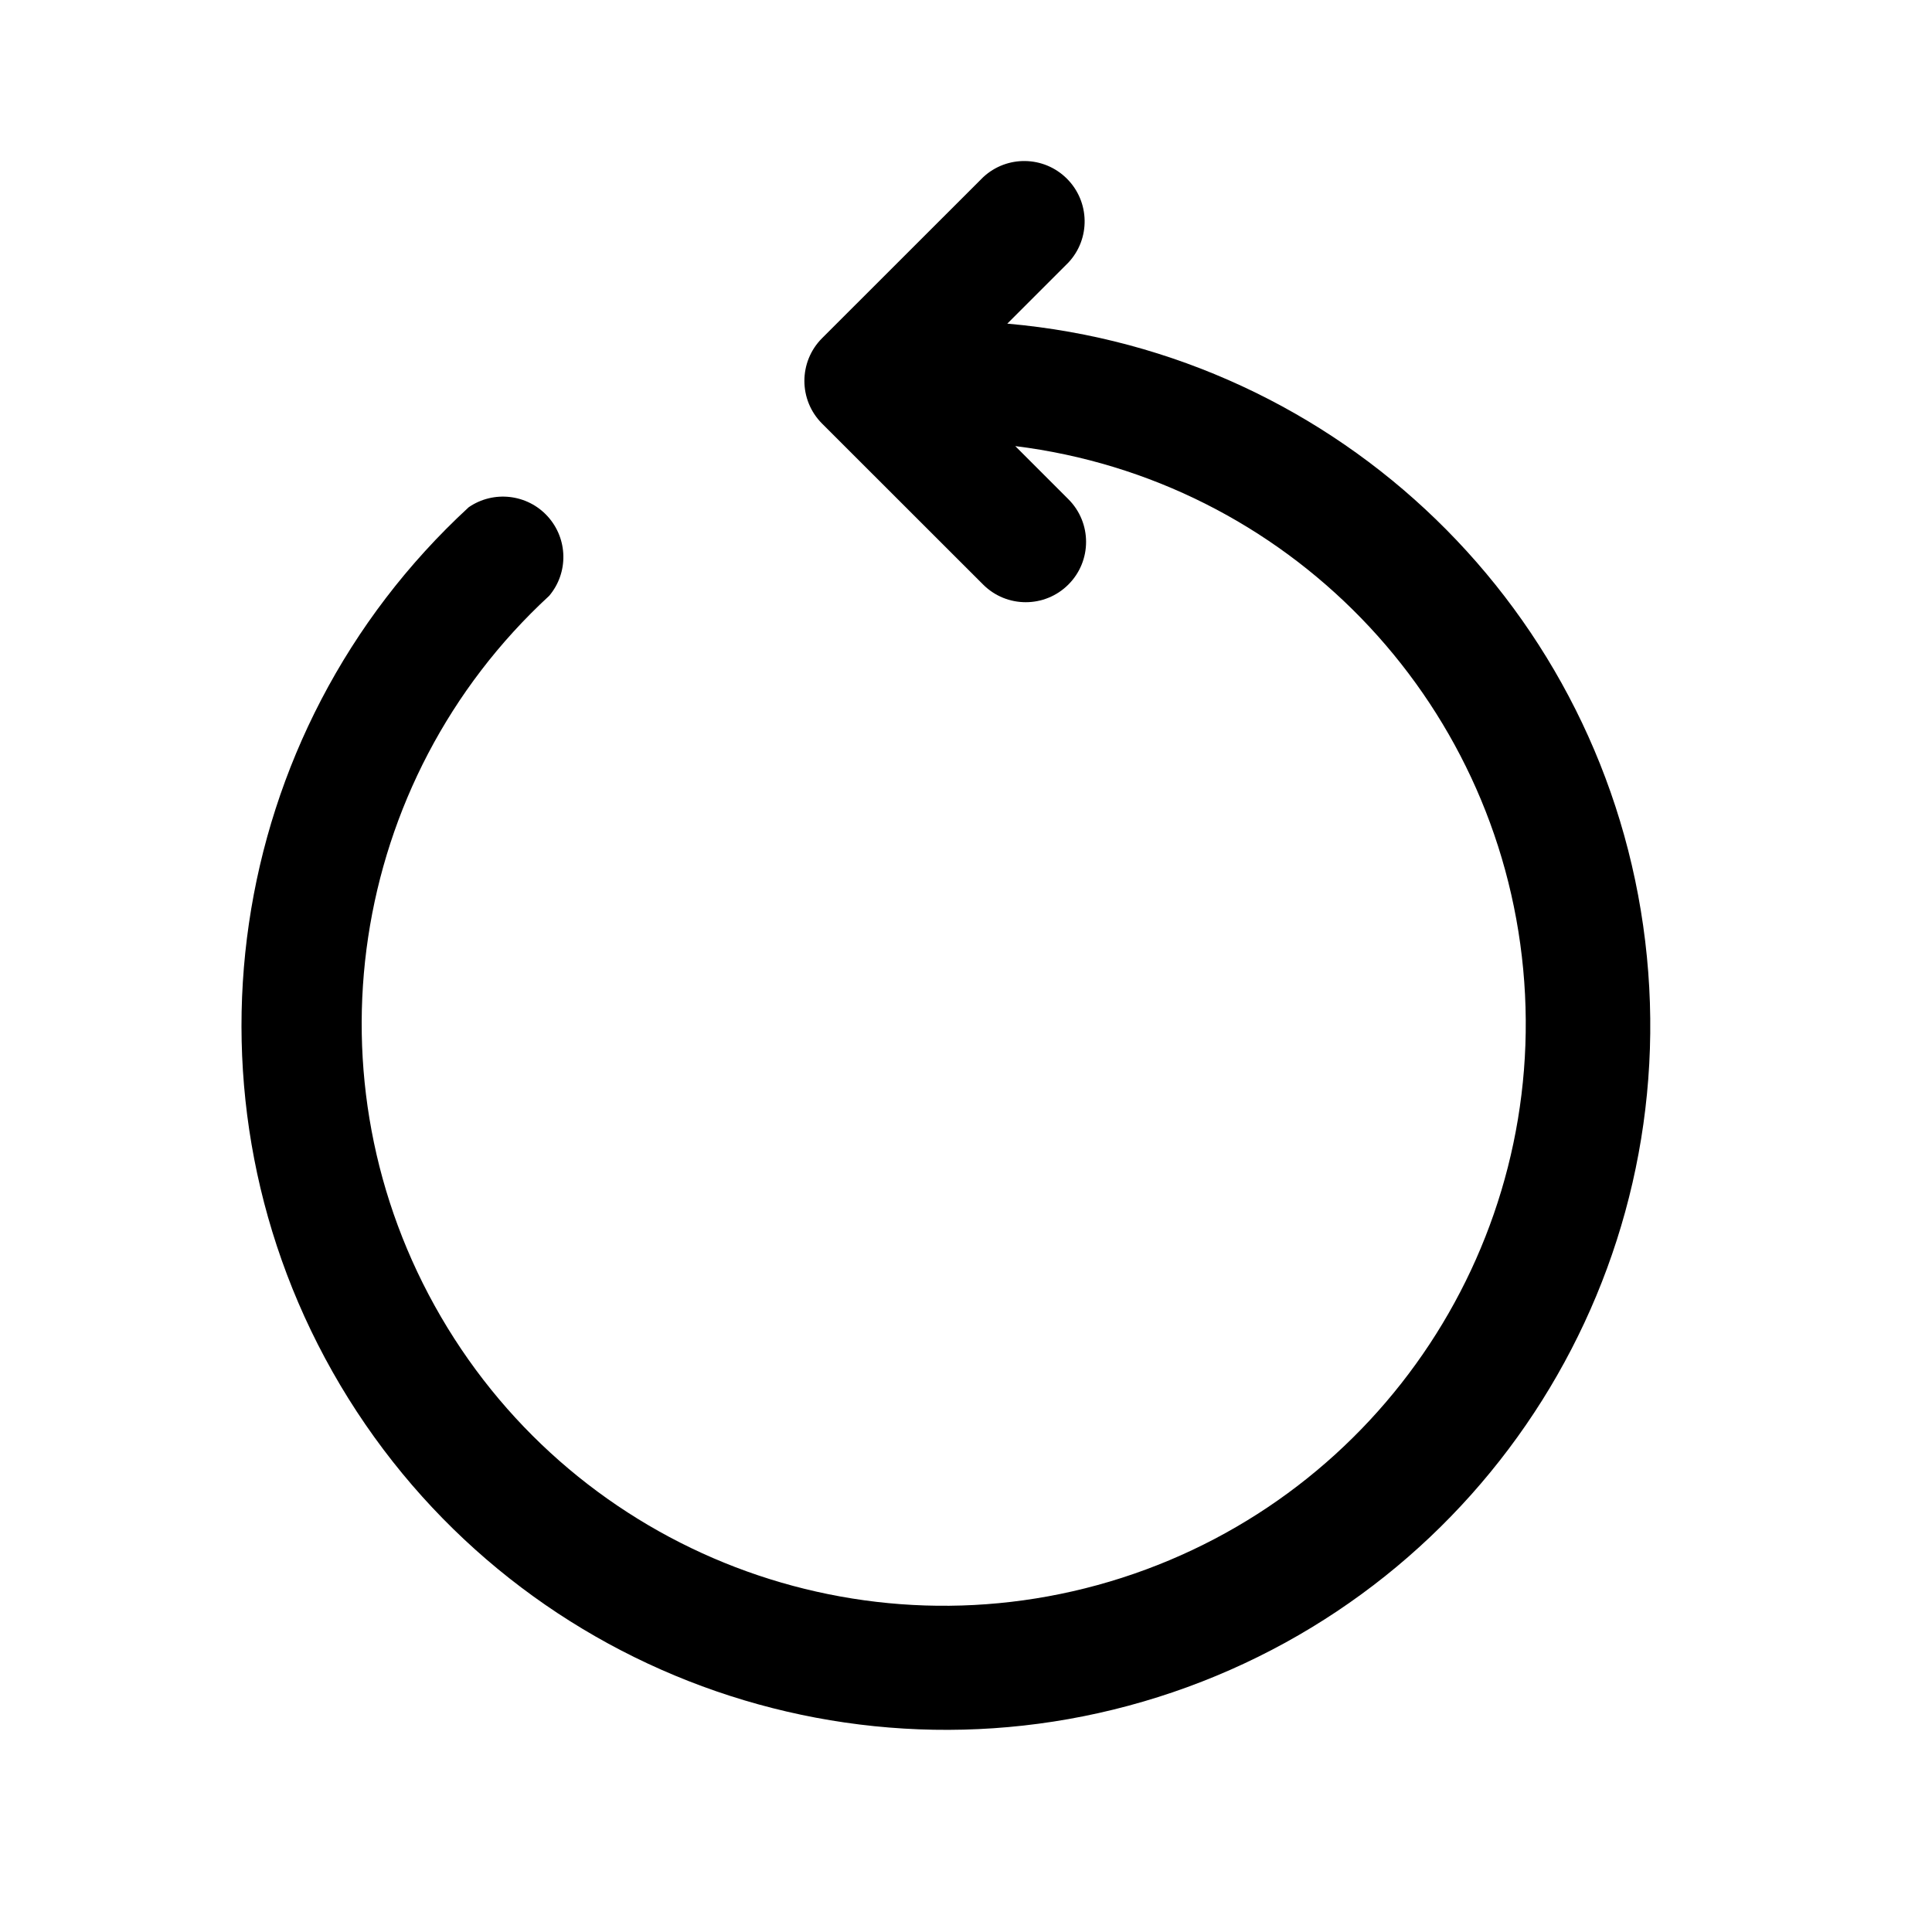
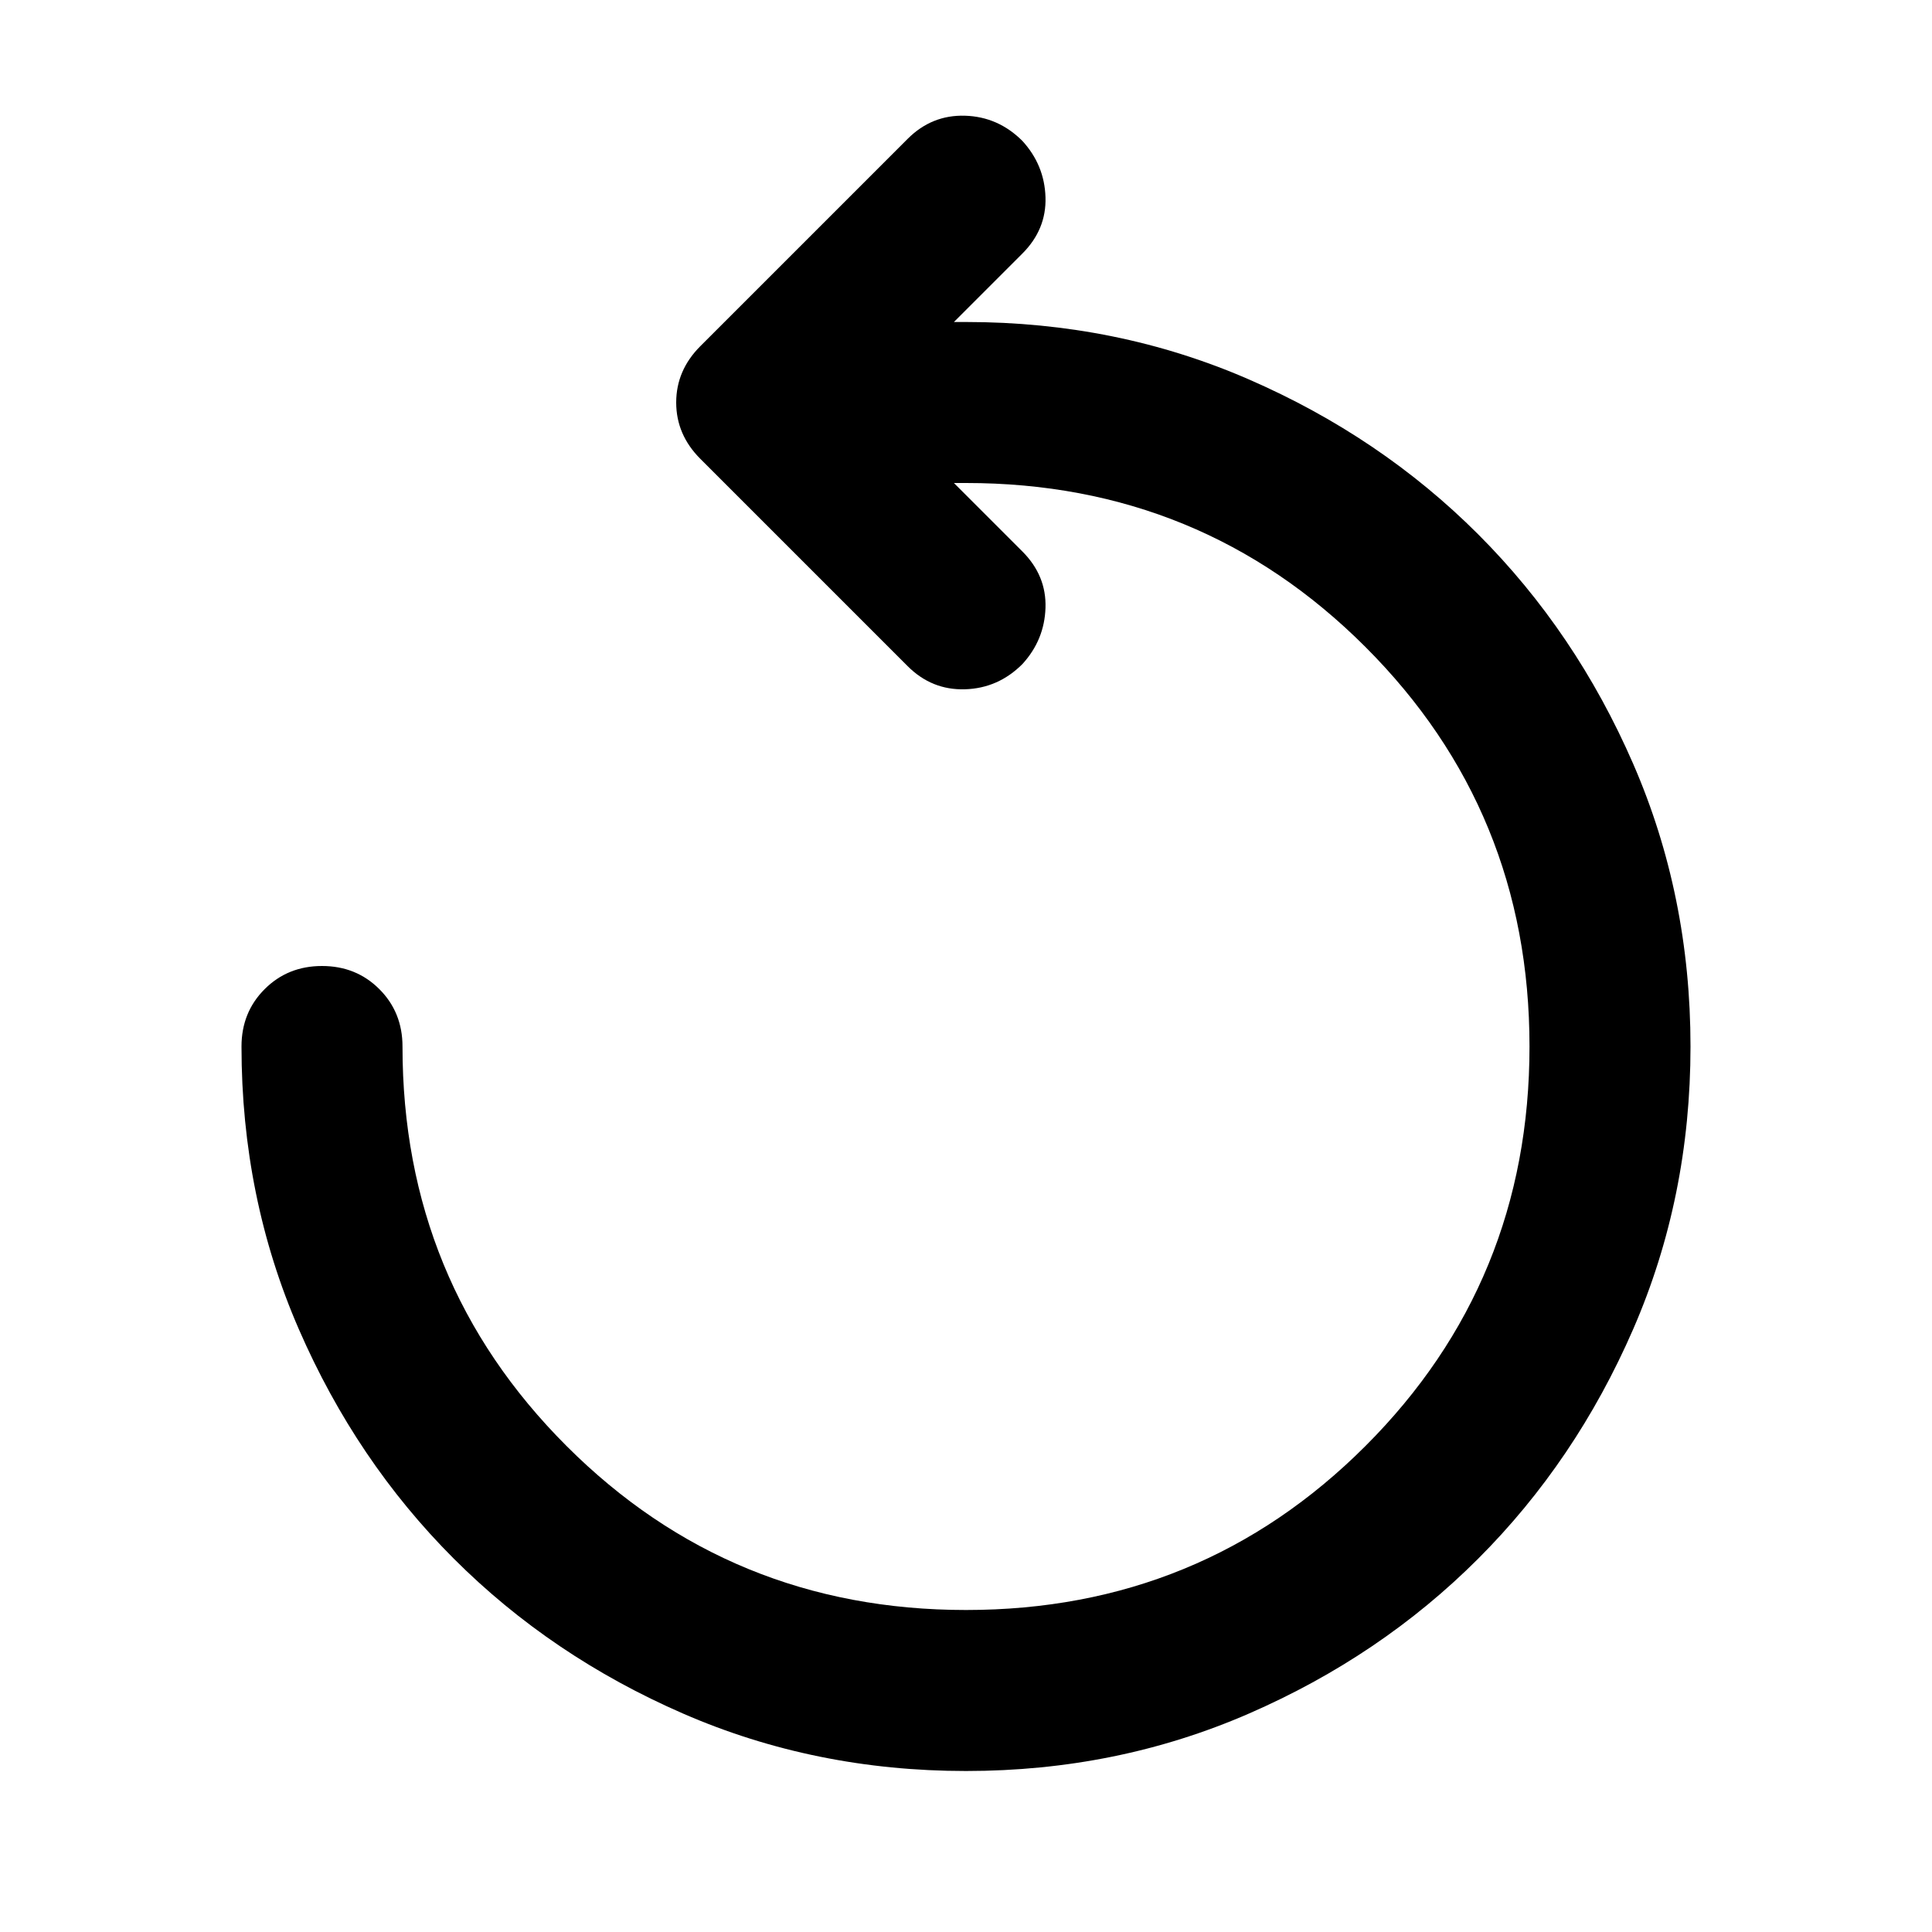
- <svg xmlns="http://www.w3.org/2000/svg" width="100%" height="100%" viewBox="0 0 20 20" fill="none">
-   <path d="M10.427 3.351L11.06 2.718C11.29 2.472 11.283 2.088 11.045 1.85C10.807 1.612 10.423 1.605 10.177 1.835L8.51 3.501C8.266 3.745 8.266 4.141 8.51 4.385L10.177 6.051C10.421 6.295 10.816 6.295 11.06 6.051C11.304 5.807 11.304 5.412 11.06 5.168L10.51 4.618C13.316 4.966 15.503 7.218 15.768 10.033C16.033 12.848 14.304 15.469 11.612 16.334C8.92 17.198 5.989 16.075 4.565 13.632C3.14 11.189 3.606 8.085 5.685 6.168C5.887 5.929 5.88 5.577 5.669 5.345C5.459 5.114 5.109 5.074 4.852 5.251C2.317 7.586 1.763 11.377 3.523 14.34C5.284 17.302 8.878 18.628 12.141 17.518C15.403 16.407 17.443 13.165 17.031 9.743C16.619 6.321 13.868 3.655 10.435 3.351H10.427Z" fill="currentColor" />
+ <svg xmlns="http://www.w3.org/2000/svg" width="24" height="24" viewBox="0 -960 960 960" fill="currentColor">
+   <path d="M339.5-108.5q-65.5-28.5-114-77t-77-114Q120-365 120-440q0-17 11.5-28.5T160-480q17 0 28.5 11.5T200-440q0 117 81.5 198.5T480-160q117 0 198.5-81.5T760-440q0-117-81.5-198.5T480-720h-6l34 34q12 12 11.5 28T508-630q-12 12-28.5 12.5T451-629L348-732q-12-12-12-28t12-28l103-103q12-12 28.5-11.5T508-890q11 12 11.5 28T508-834l-34 34h6q75 0 140.5 28.5t114 77q48.5 48.5 77 114T840-440q0 75-28.5 140.5t-77 114q-48.5 48.5-114 77T480-80q-75 0-140.5-28.5Z" />
</svg>
